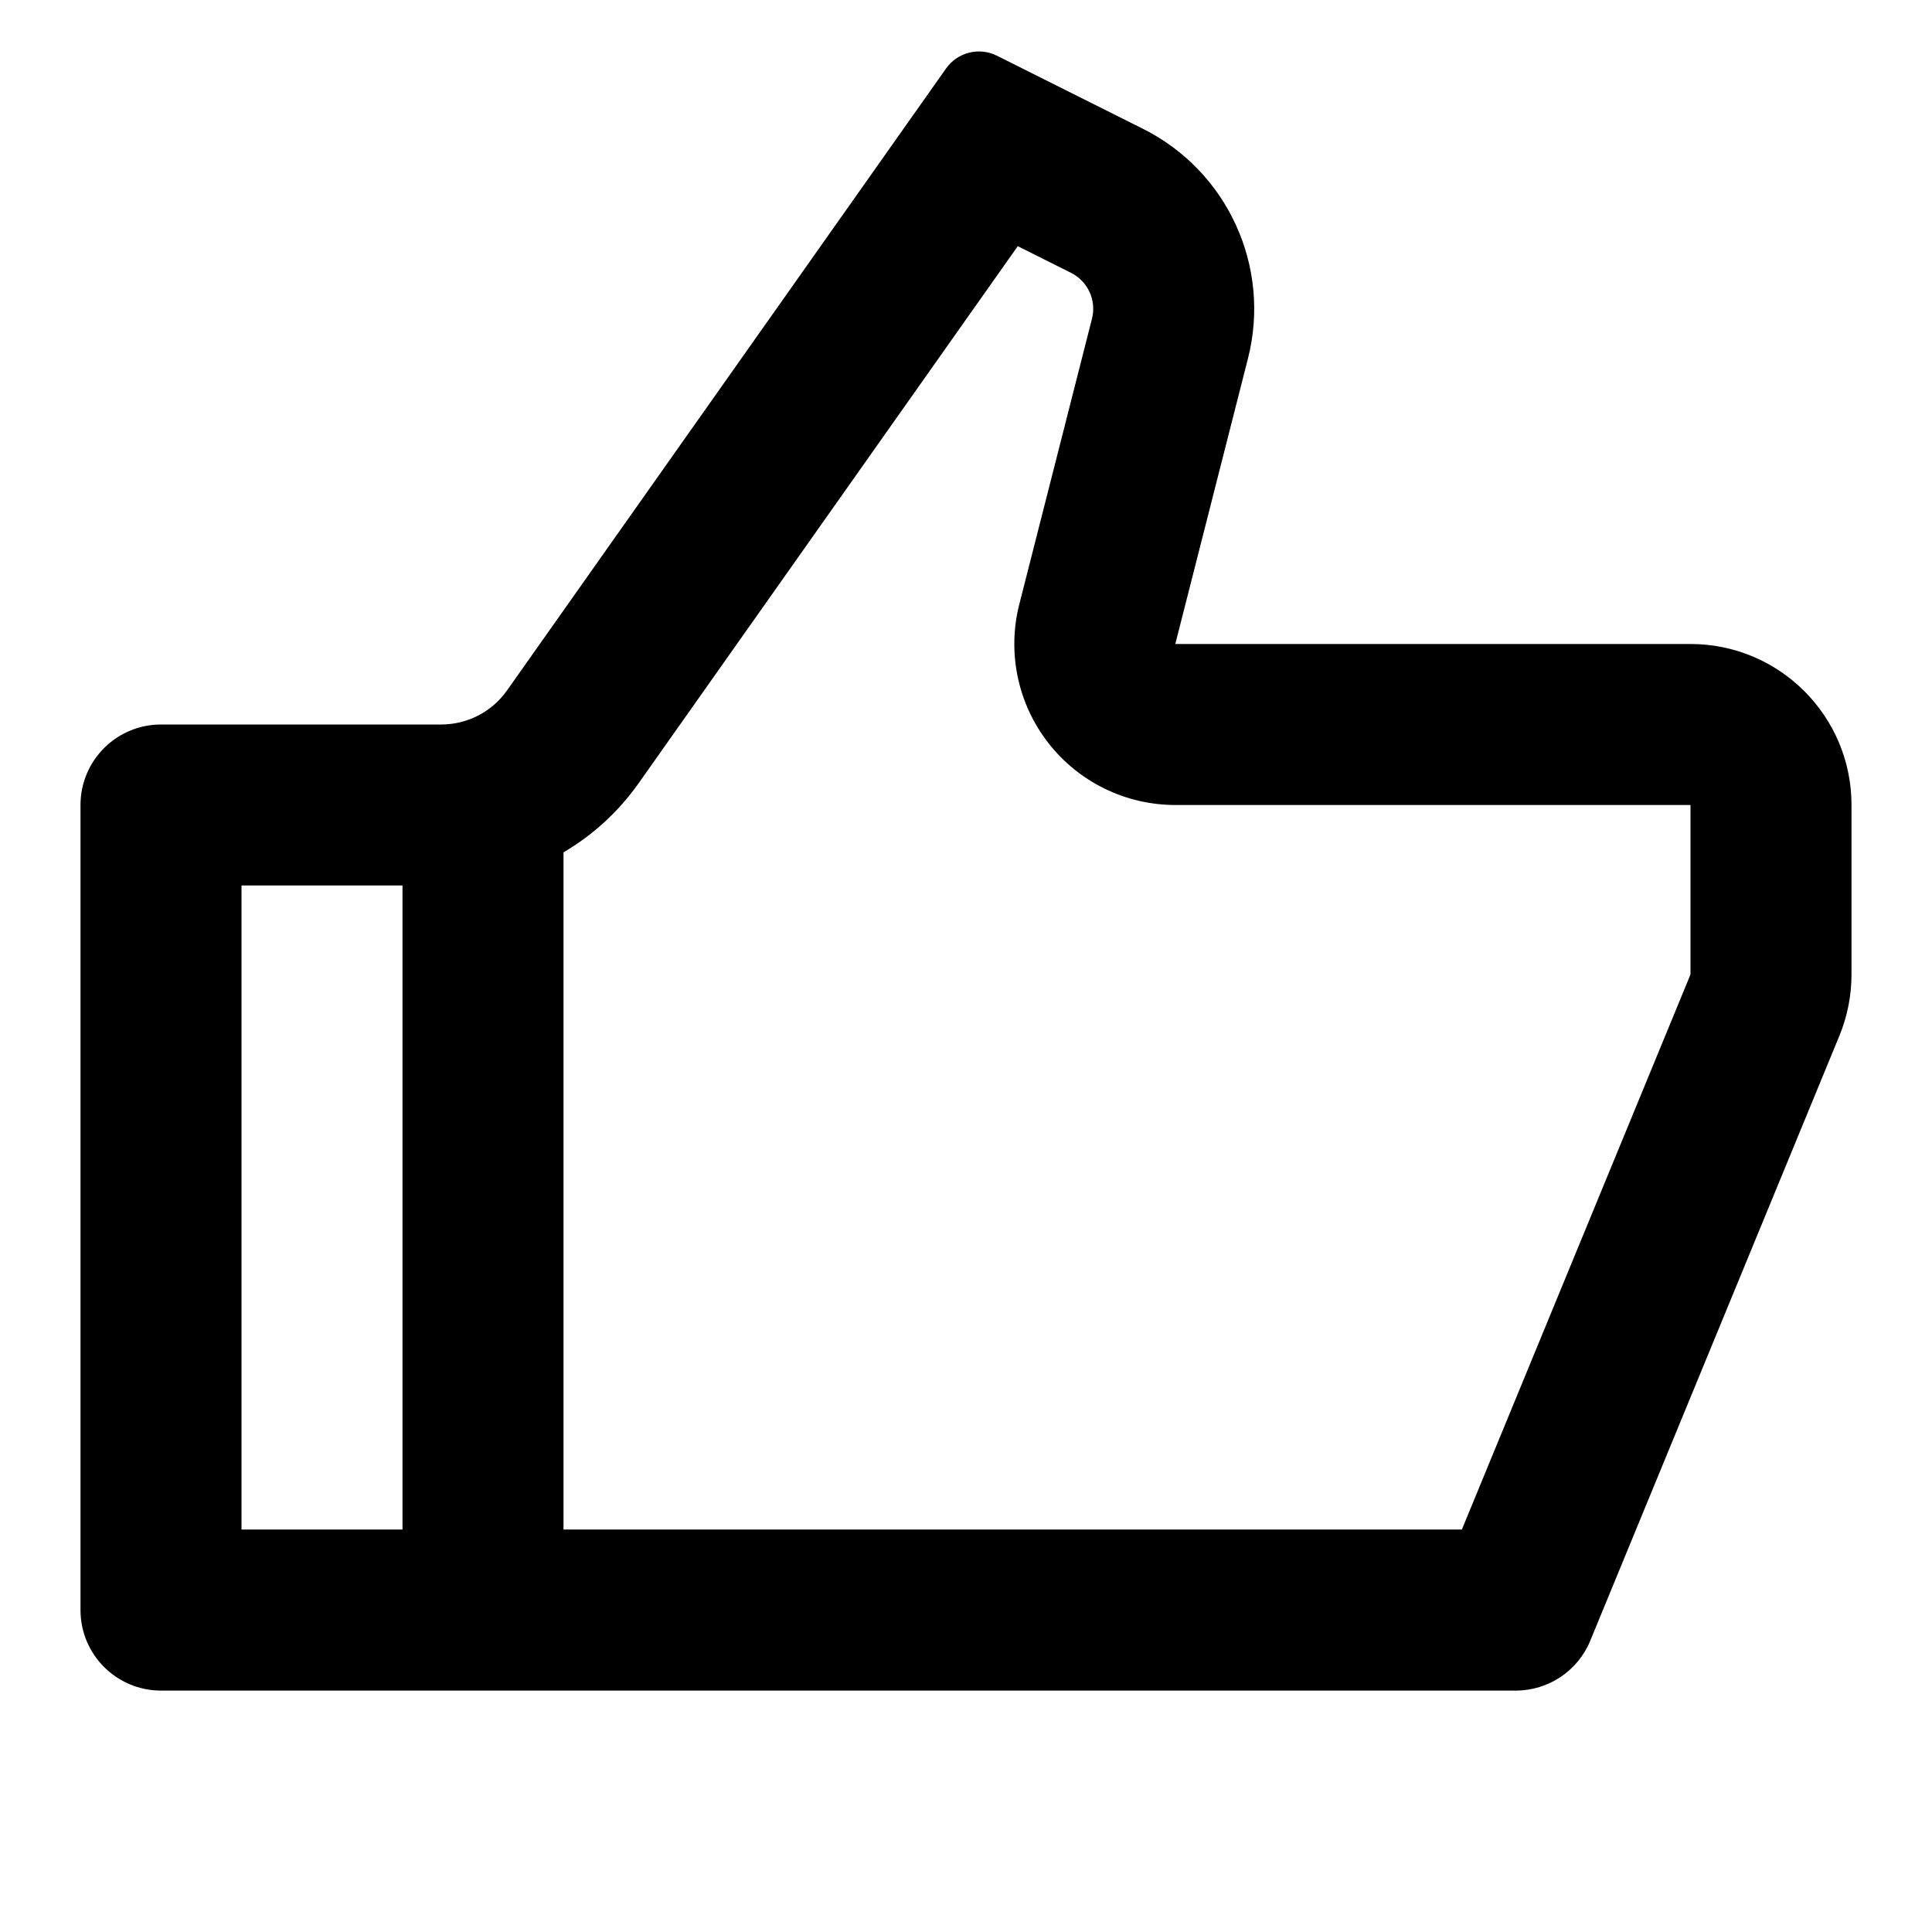
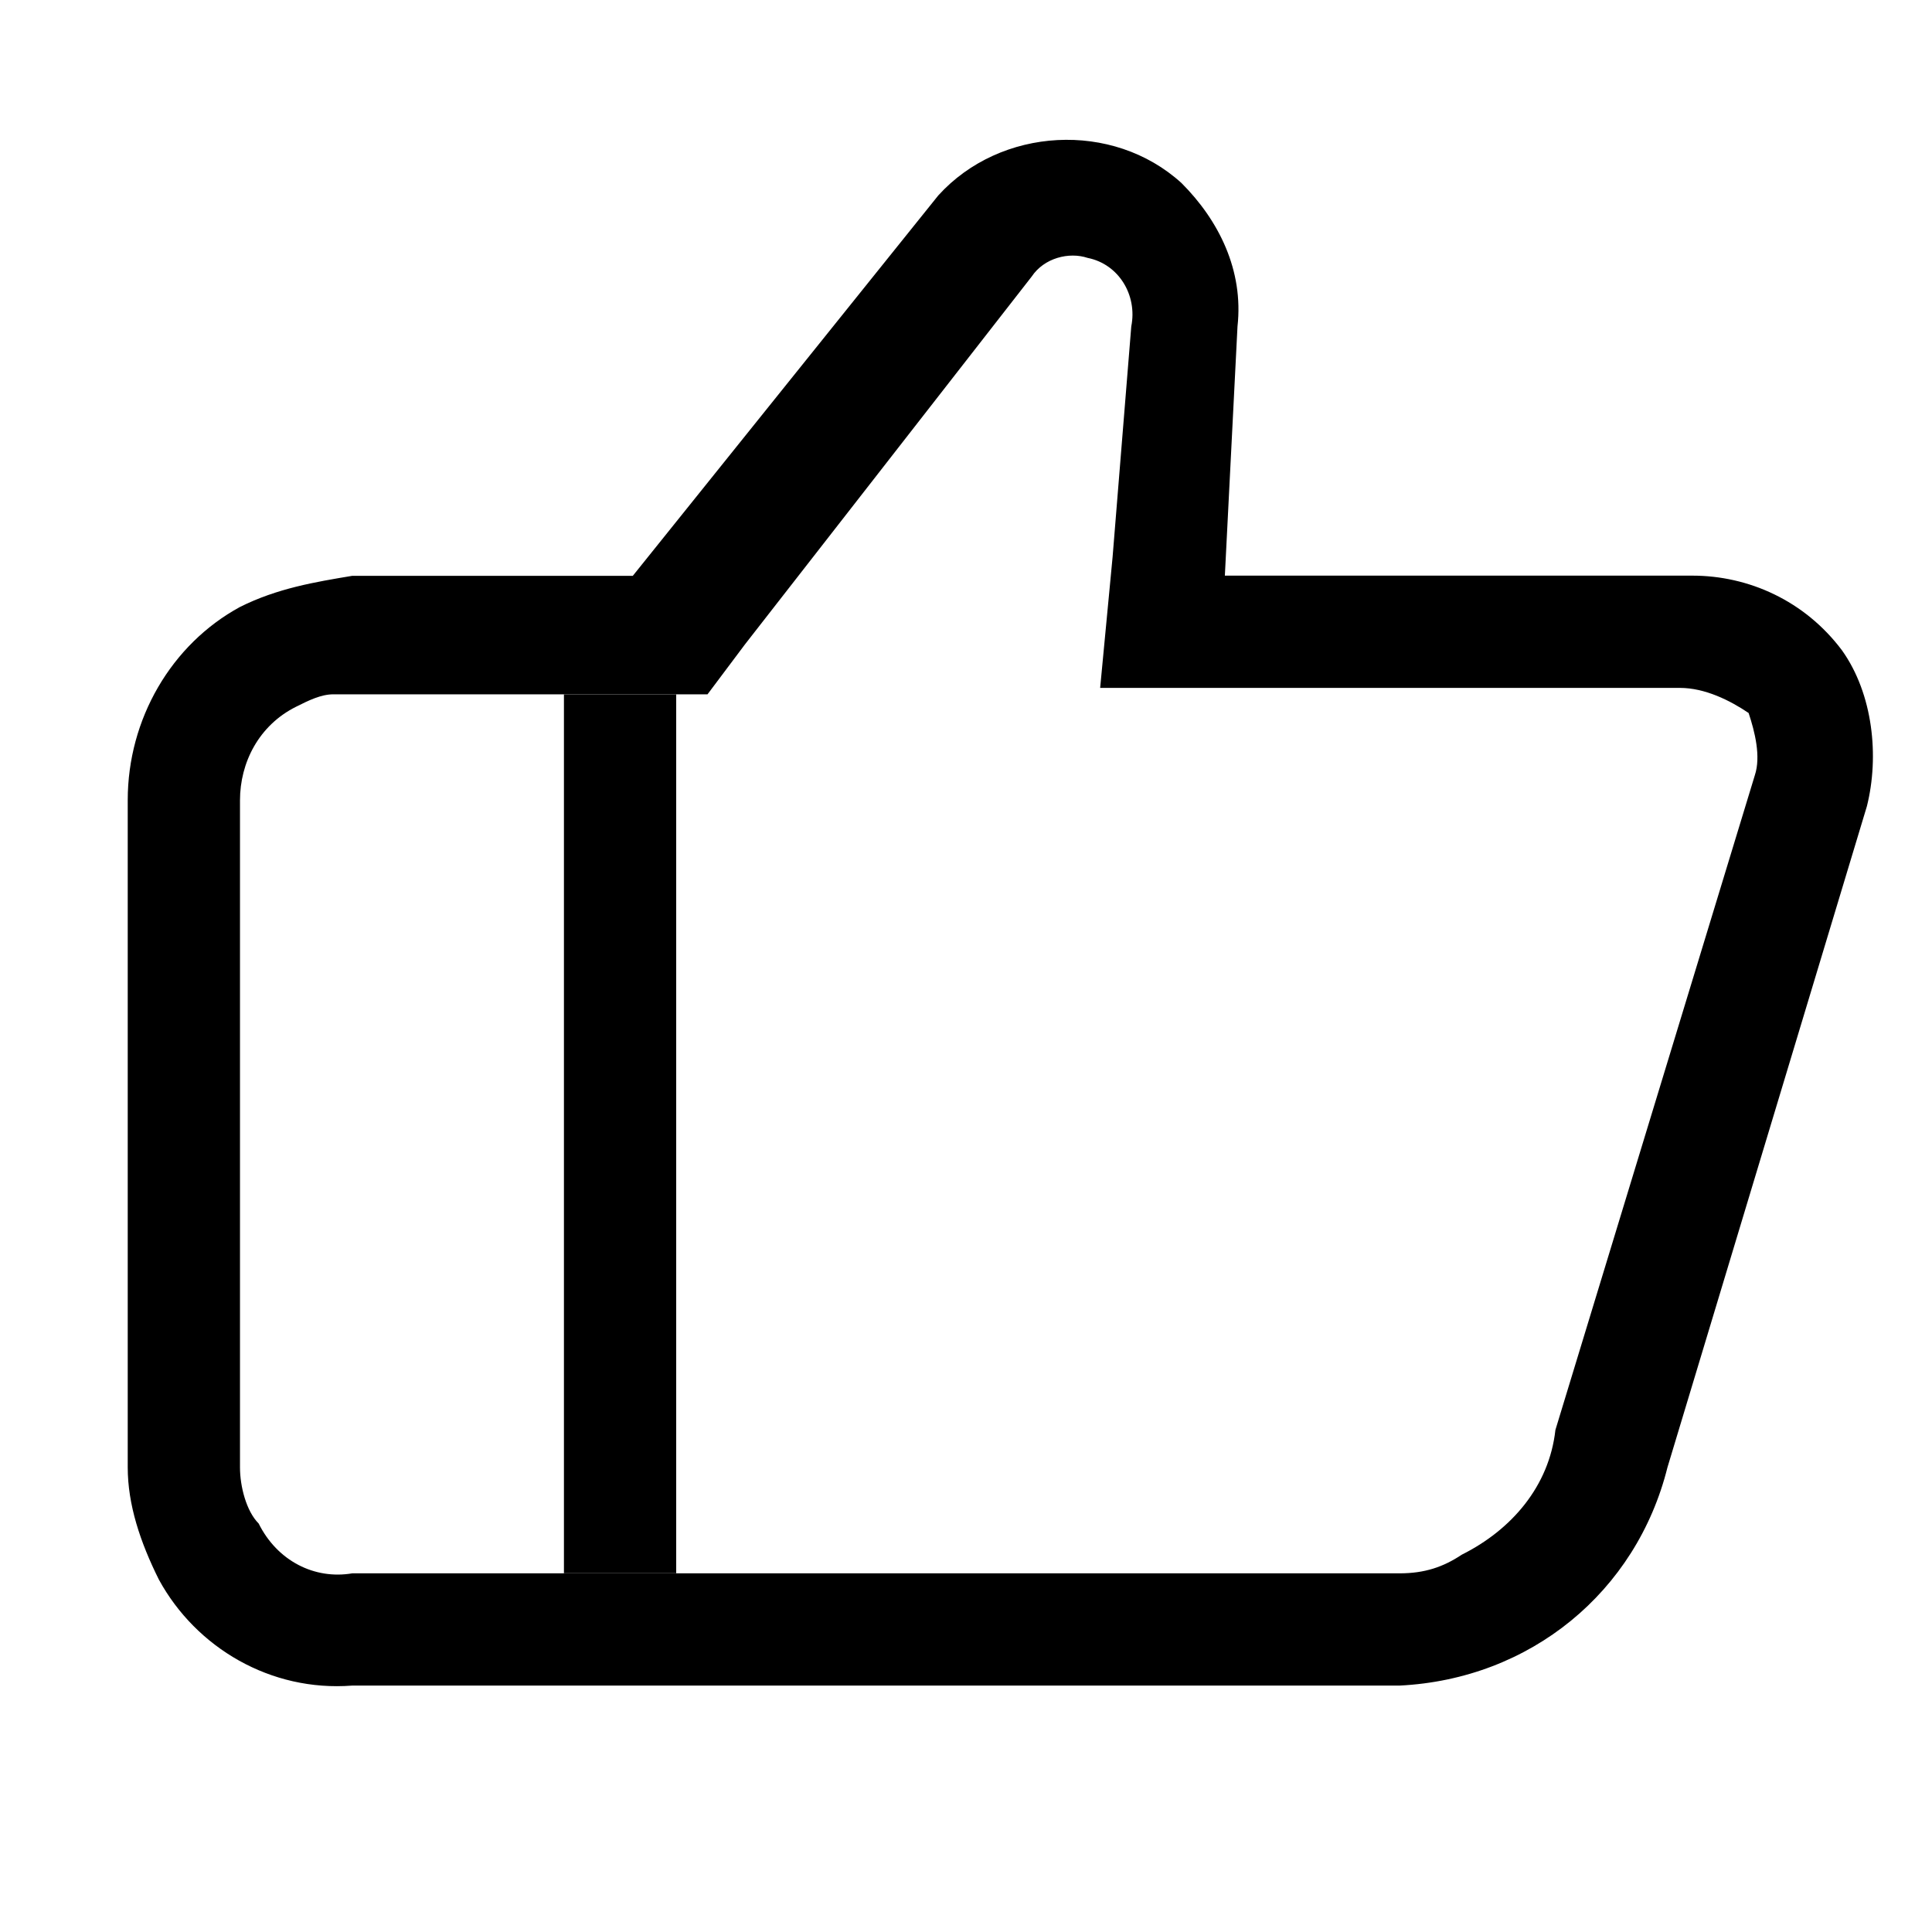
- <svg xmlns="http://www.w3.org/2000/svg" width="1em" height="1em" viewBox="0 0 24 24">
-   <path fill="currentColor" d="M14.6 8H21a2 2 0 0 1 2 2v2.105c0 .26-.051.52-.15.761l-3.095 7.515a1 1 0 0 1-.925.62H2a1 1 0 0 1-1-1V10a1 1 0 0 1 1-1h3.482a1 1 0 0 0 .817-.424L11.752.851a.5.5 0 0 1 .632-.159l1.814.908a2.5 2.5 0 0 1 1.305 2.852zM7 10.588V19h11.16L21 12.105V10h-6.4a2 2 0 0 1-1.938-2.493l.903-3.548a.5.5 0 0 0-.261-.57l-.661-.331l-4.71 6.672c-.25.354-.57.645-.933.858M5 11H3v8h2z" />
+ <svg xmlns="http://www.w3.org/2000/svg" viewBox="0 0 1024 1024">
+   <path transform="translate(0,896) scale(1,-1)" d="M890.4 531.4H583.1l6.6 69.4 9.9 122.2c3.3 16.5-6.6 33-23.1 36.3-9.9 3.3-23.1 0-29.7-9.9l-152-195L375 528H176.7c-6.6 0-13.2-3.3-19.8-6.6-19.8-9.9-29.7-29.7-29.7-49.6v-353.6c0-9.9 3.3-23.1 9.9-29.7 9.9-19.9 29.7-29.8 49.6-26.4h555.1c13.2 0 23.1 3.3 33 9.9 26.4 13.2 46.3 36.3 49.6 66.1l105.7 347 59.5-13.3-59.5 13.3c3.3 9.9 0 23.1-3.3 33-9.9 6.7-23.2 13.3-36.4 13.3l6.6 59.4-6.6-59.4z m-241.2 59.5H897c29.7 0 59.5-13.2 79.3-39.6 16.5-23.2 19.8-56.2 13.2-82.6L883.8 118.3c-16.5-66.1-72.7-112.3-142.1-115.7H186.6c-43-3.3-82.6 19.9-102.4 56.2-9.9 19.9-16.5 39.7-16.5 59.5V471.9c0 43 23.1 82.6 59.5 102.4 19.8 9.9 39.7 13.2 59.5 16.5h148.7l161.9 201.6c33 36.4 92.5 39.7 128.9 6.6 19.8-19.8 33-46.3 29.7-76l-6.7-132.1zM298.9 62.2h59.5V528.1h-59.5v-465.9z" />
</svg>
